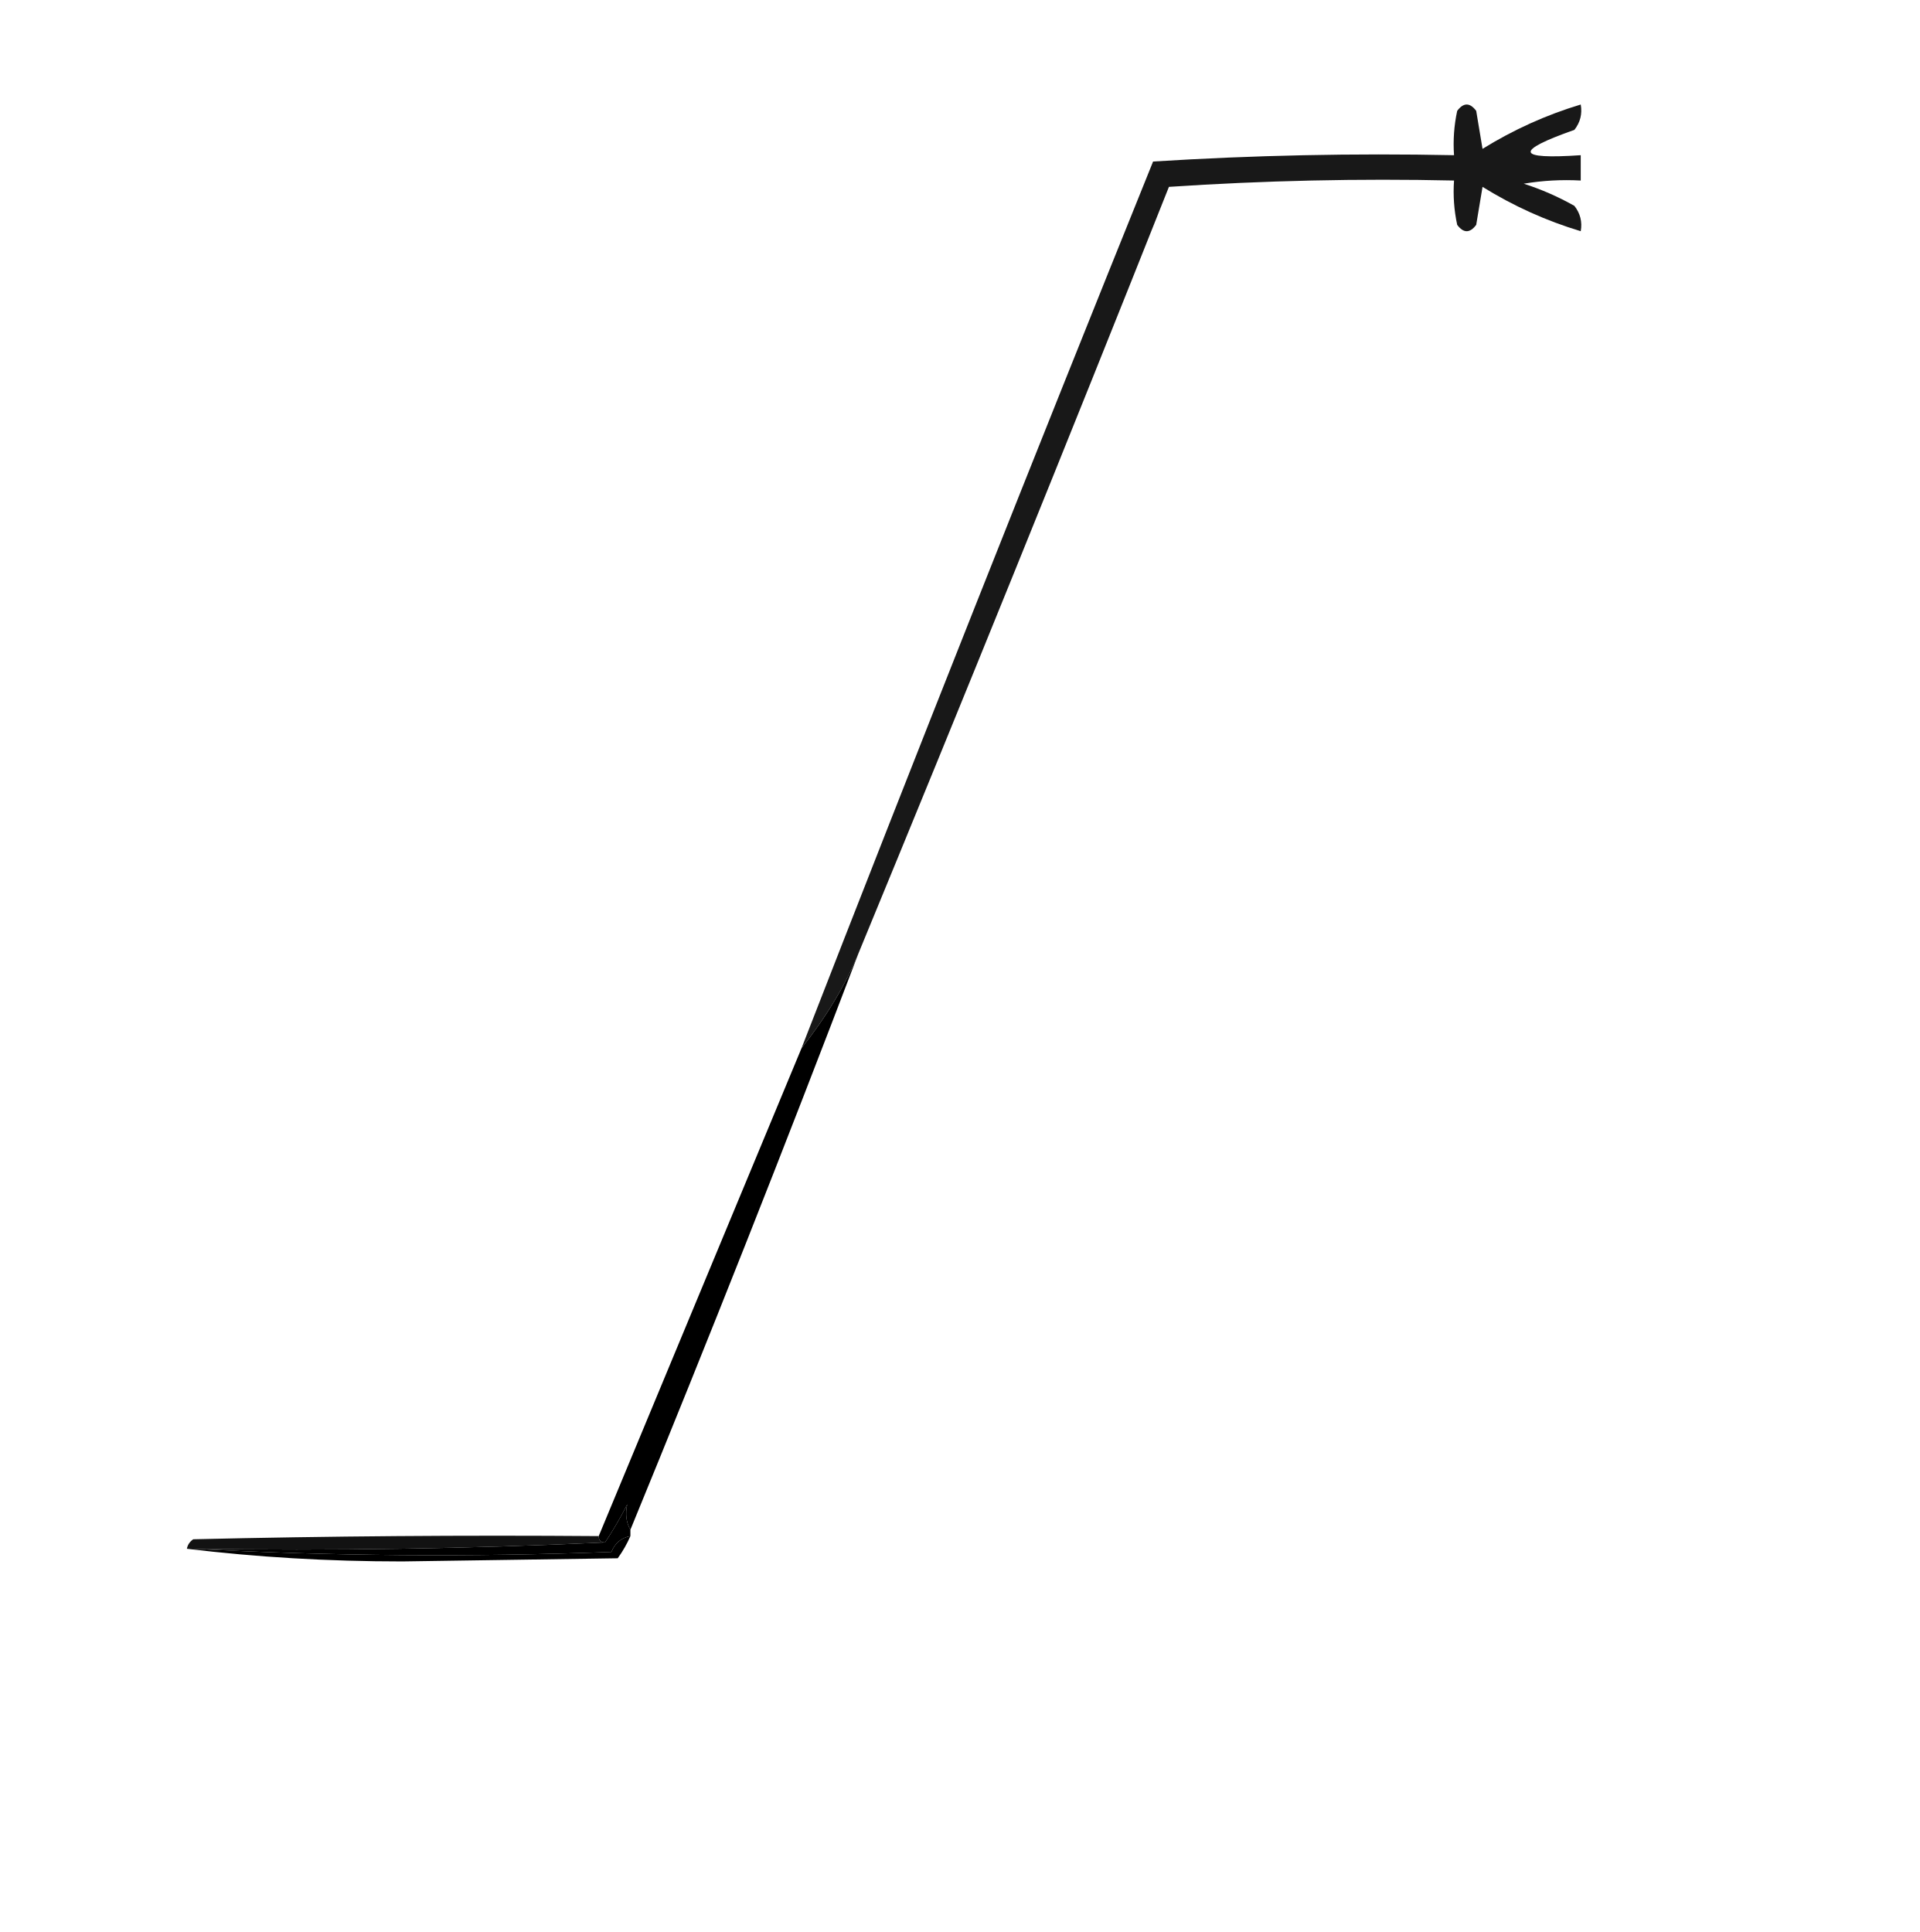
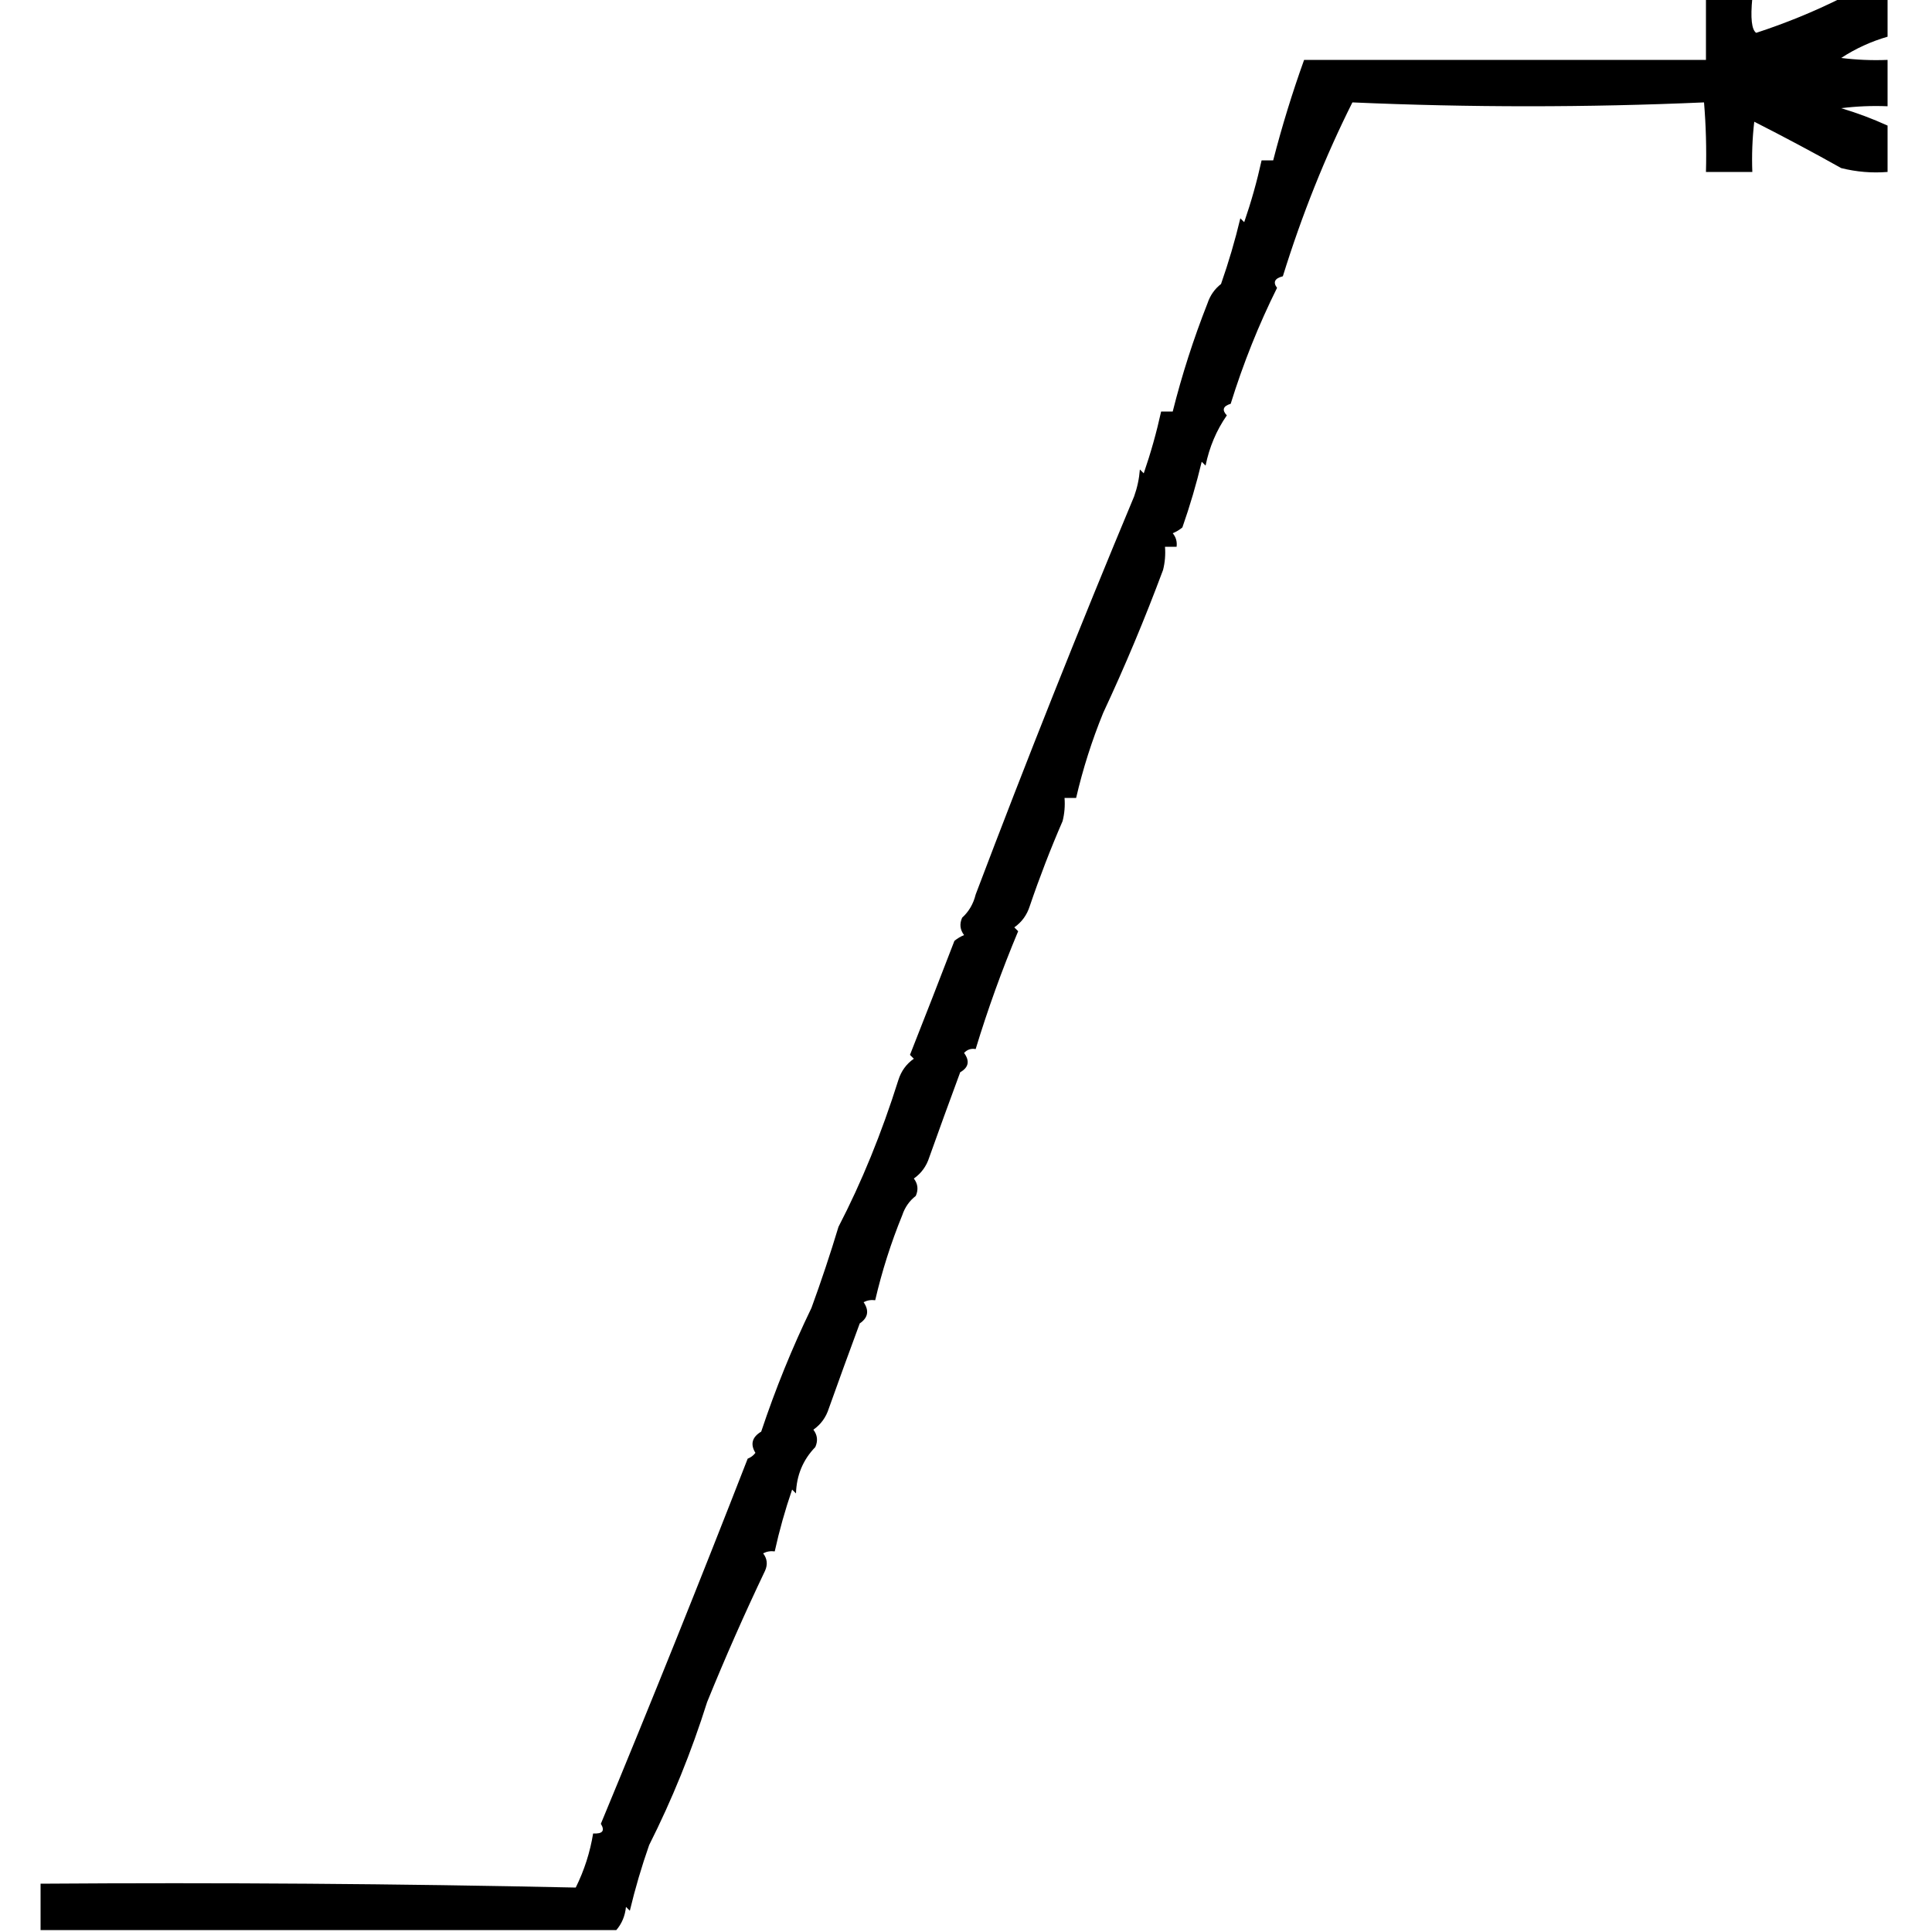
- <svg xmlns="http://www.w3.org/2000/svg" version="1.1" width="303px" height="305px" style="shape-rendering:geometricPrecision; text-rendering:geometricPrecision; image-rendering:optimizeQuality; fill-rule:evenodd; clip-rule:evenodd">
+ <svg xmlns="http://www.w3.org/2000/svg" version="1.1" width="500px" height="500px" style="shape-rendering:geometricPrecision; text-rendering:geometricPrecision; image-rendering:optimizeQuality; fill-rule:evenodd; clip-rule:evenodd">
  <g>
-     <path style="opacity:0.904" fill="#000000" d="M 135.5,150.5 C 133.478,155.455 130.478,160.455 126.5,165.5C 144.696,118.75 163.196,72.083 182,25.5C 197.756,24.509 213.589,24.175 229.5,24.5C 229.337,22.143 229.503,19.81 230,17.5C 231,16.167 232,16.167 233,17.5C 233.333,19.5 233.667,21.5 234,23.5C 238.887,20.472 244.054,18.138 249.5,16.5C 249.762,17.978 249.429,19.311 248.5,20.5C 238.972,23.865 239.306,25.198 249.5,24.5C 249.5,25.833 249.5,27.167 249.5,28.5C 246.482,28.335 243.482,28.502 240.5,29C 243.284,29.892 245.95,31.058 248.5,32.5C 249.429,33.689 249.762,35.022 249.5,36.5C 244.054,34.862 238.887,32.528 234,29.5C 233.667,31.5 233.333,33.5 233,35.5C 232,36.833 231,36.833 230,35.5C 229.503,33.19 229.337,30.857 229.5,28.5C 214.485,28.167 199.485,28.501 184.5,29.5C 168.39,70.035 152.056,110.369 135.5,150.5 Z" />
-   </g>
-   <g>
-     <path style="opacity:1" fill="#000000" d="M 135.5,150.5 C 123.894,180.985 111.894,211.318 99.5,241.5C 98.836,240.352 98.669,239.019 99,237.5C 97.918,239.618 96.751,241.618 95.5,243.5C 94.833,243.5 94.5,243.167 94.5,242.5C 105.167,216.833 115.833,191.167 126.5,165.5C 130.478,160.455 133.478,155.455 135.5,150.5 Z" />
-   </g>
-   <g>
-     <path style="opacity:1" fill="#000000" d="M 99.5,241.5 C 99.5,241.833 99.5,242.167 99.5,242.5C 98.078,242.75 97.078,243.583 96.5,245C 74.329,245.83 52.33,245.663 30.5,244.5C 52.34,244.831 74.006,244.497 95.5,243.5C 96.751,241.618 97.918,239.618 99,237.5C 98.669,239.019 98.836,240.352 99.5,241.5 Z" />
-   </g>
-   <g>
-     <path style="opacity:0.929" fill="#000000" d="M 94.5,242.5 C 94.5,243.167 94.833,243.5 95.5,243.5C 74.006,244.497 52.34,244.831 30.5,244.5C 30.167,244.5 29.833,244.5 29.5,244.5C 29.611,243.883 29.944,243.383 30.5,243C 51.831,242.5 73.164,242.333 94.5,242.5 Z" />
-   </g>
-   <g>
-     <path style="opacity:1" fill="#000000" d="M 99.5,242.5 C 98.972,243.721 98.305,244.887 97.5,246C 86.167,246.167 74.833,246.333 63.5,246.5C 51.813,246.499 40.48,245.832 29.5,244.5C 29.833,244.5 30.167,244.5 30.5,244.5C 52.33,245.663 74.329,245.83 96.5,245C 97.078,243.583 98.078,242.75 99.5,242.5 Z" />
+     <path style="opacity:1" fill="#000000" d="M 441.5,-0.5 C 445.5,-0.5 449.5,-0.5 453.5,-0.5C 452.994,4.7 453.327,7.7 454.5,8.5C 462.144,6.003 469.477,3.003 476.5,-0.5C 480.5,-0.5 484.5,-0.5 488.5,-0.5C 488.5,2.833 488.5,6.167 488.5,9.5C 484.216,10.736 480.216,12.569 476.5,15C 480.486,15.499 484.486,15.665 488.5,15.5C 488.5,19.5 488.5,23.5 488.5,27.5C 484.486,27.334 480.486,27.501 476.5,28C 480.64,29.241 484.64,30.741 488.5,32.5C 488.5,36.5 488.5,40.5 488.5,44.5C 484.445,44.824 480.445,44.491 476.5,43.5C 469.445,39.543 461.945,35.543 454,31.5C 453.501,35.821 453.334,40.154 453.5,44.5C 449.5,44.5 445.5,44.5 441.5,44.5C 441.666,38.491 441.499,32.491 441,26.5C 410.667,27.833 380.333,27.833 350,26.5C 342.951,40.556 336.951,55.556 332,71.5C 329.891,72.035 329.391,73.035 330.5,74.5C 325.763,84.01 321.763,94.01 318.5,104.5C 316.519,105.105 316.185,106.105 317.5,107.5C 314.813,111.371 312.98,115.705 312,120.5C 311.667,120.167 311.333,119.833 311,119.5C 309.623,125.253 307.957,130.92 306,136.5C 305.25,137.126 304.416,137.626 303.5,138C 304.337,139.011 304.67,140.178 304.5,141.5C 303.5,141.5 302.5,141.5 301.5,141.5C 301.662,143.527 301.495,145.527 301,147.5C 296.302,160.112 291.135,172.446 285.5,184.5C 282.577,191.671 280.244,199.004 278.5,206.5C 277.5,206.5 276.5,206.5 275.5,206.5C 275.662,208.527 275.495,210.527 275,212.5C 271.885,219.672 269.051,227.005 266.5,234.5C 265.766,236.815 264.432,238.648 262.5,240C 262.833,240.333 263.167,240.667 263.5,241C 259.312,250.994 255.646,261.161 252.5,271.5C 251.325,271.281 250.325,271.614 249.5,272.5C 251.023,274.586 250.69,276.252 248.5,277.5C 245.549,285.482 242.883,292.816 240.5,299.5C 239.766,301.815 238.432,303.648 236.5,305C 237.554,306.388 237.72,307.888 237,309.5C 235.354,310.779 234.187,312.445 233.5,314.5C 230.577,321.671 228.244,329.004 226.5,336.5C 225.448,336.351 224.448,336.517 223.5,337C 224.99,339.2 224.657,341.034 222.5,342.5C 219.549,350.482 216.883,357.816 214.5,364.5C 213.766,366.815 212.432,368.648 210.5,370C 211.554,371.388 211.72,372.888 211,374.5C 207.814,377.79 206.147,381.79 206,386.5C 205.667,386.167 205.333,385.833 205,385.5C 203.185,390.774 201.685,396.108 200.5,401.5C 199.448,401.351 198.448,401.517 197.5,402C 198.554,403.388 198.72,404.888 198,406.5C 192.659,417.7 187.659,429.034 183,440.5C 178.938,453.385 173.938,465.718 168,477.5C 166.043,483.08 164.377,488.747 163,494.5C 162.667,494.167 162.333,493.833 162,493.5C 161.764,495.845 160.93,497.845 159.5,499.5C 109.833,499.5 60.167,499.5 10.5,499.5C 10.5,495.5 10.5,491.5 10.5,487.5C 56.739,487.17 102.905,487.503 149,488.5C 151.209,484.041 152.709,479.374 153.5,474.5C 155.942,474.646 156.609,473.813 155.5,472C 168.629,440.342 181.296,408.842 193.5,377.5C 194.308,377.192 194.975,376.692 195.5,376C 194.131,373.761 194.631,371.927 197,370.5C 200.672,359.485 205.006,348.818 210,338.5C 212.532,331.57 214.866,324.57 217,317.5C 222.993,305.949 228.16,293.282 232.5,279.5C 233.234,277.185 234.568,275.352 236.5,274C 236.167,273.667 235.833,273.333 235.5,273C 239.371,263.209 243.205,253.375 247,243.5C 247.75,242.874 248.584,242.374 249.5,242C 248.446,240.612 248.28,239.112 249,237.5C 250.745,235.911 251.912,233.911 252.5,231.5C 265.655,196.779 279.322,162.446 293.5,128.5C 294.314,126.234 294.814,123.9 295,121.5C 295.333,121.833 295.667,122.167 296,122.5C 297.815,117.226 299.315,111.892 300.5,106.5C 301.5,106.5 302.5,106.5 303.5,106.5C 305.882,97.019 308.882,87.685 312.5,78.5C 313.187,76.445 314.354,74.779 316,73.5C 317.957,67.92 319.623,62.253 321,56.5C 321.333,56.833 321.667,57.167 322,57.5C 323.815,52.225 325.315,46.892 326.5,41.5C 327.5,41.5 328.5,41.5 329.5,41.5C 331.762,32.714 334.429,24.047 337.5,15.5C 372.167,15.5 406.833,15.5 441.5,15.5C 441.5,10.167 441.5,4.833 441.5,-0.5 Z" />
  </g>
</svg>
